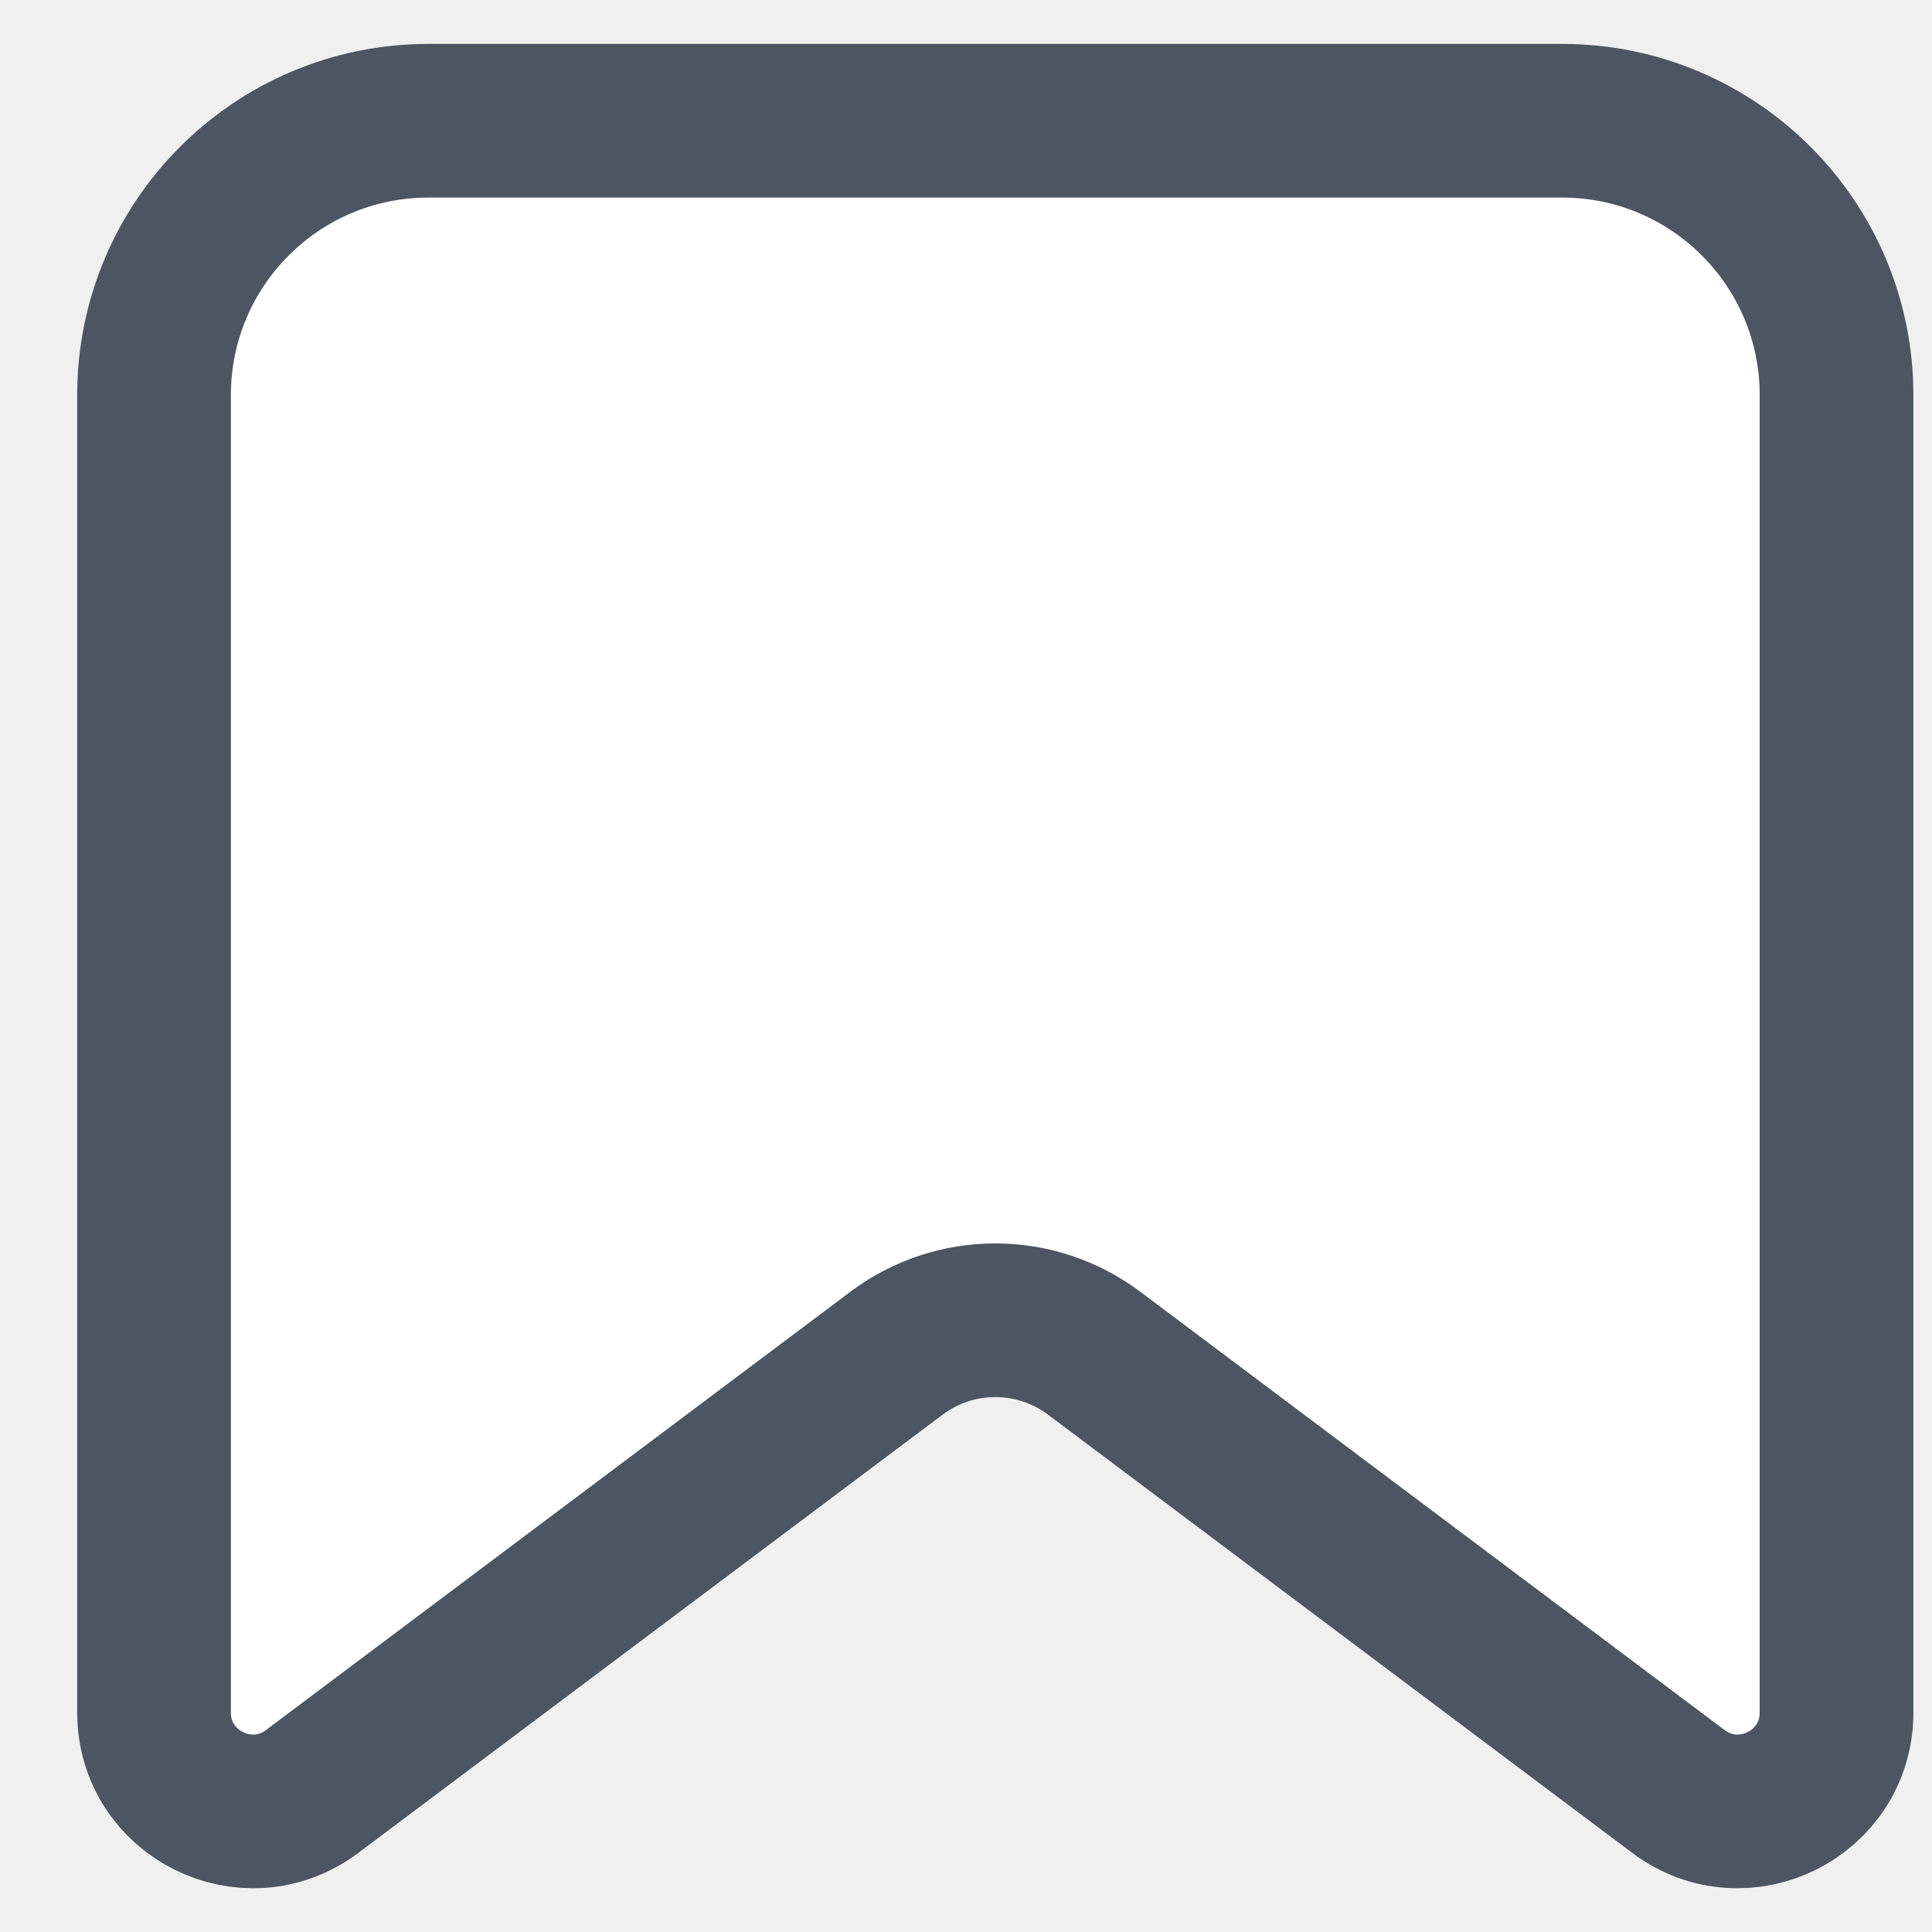
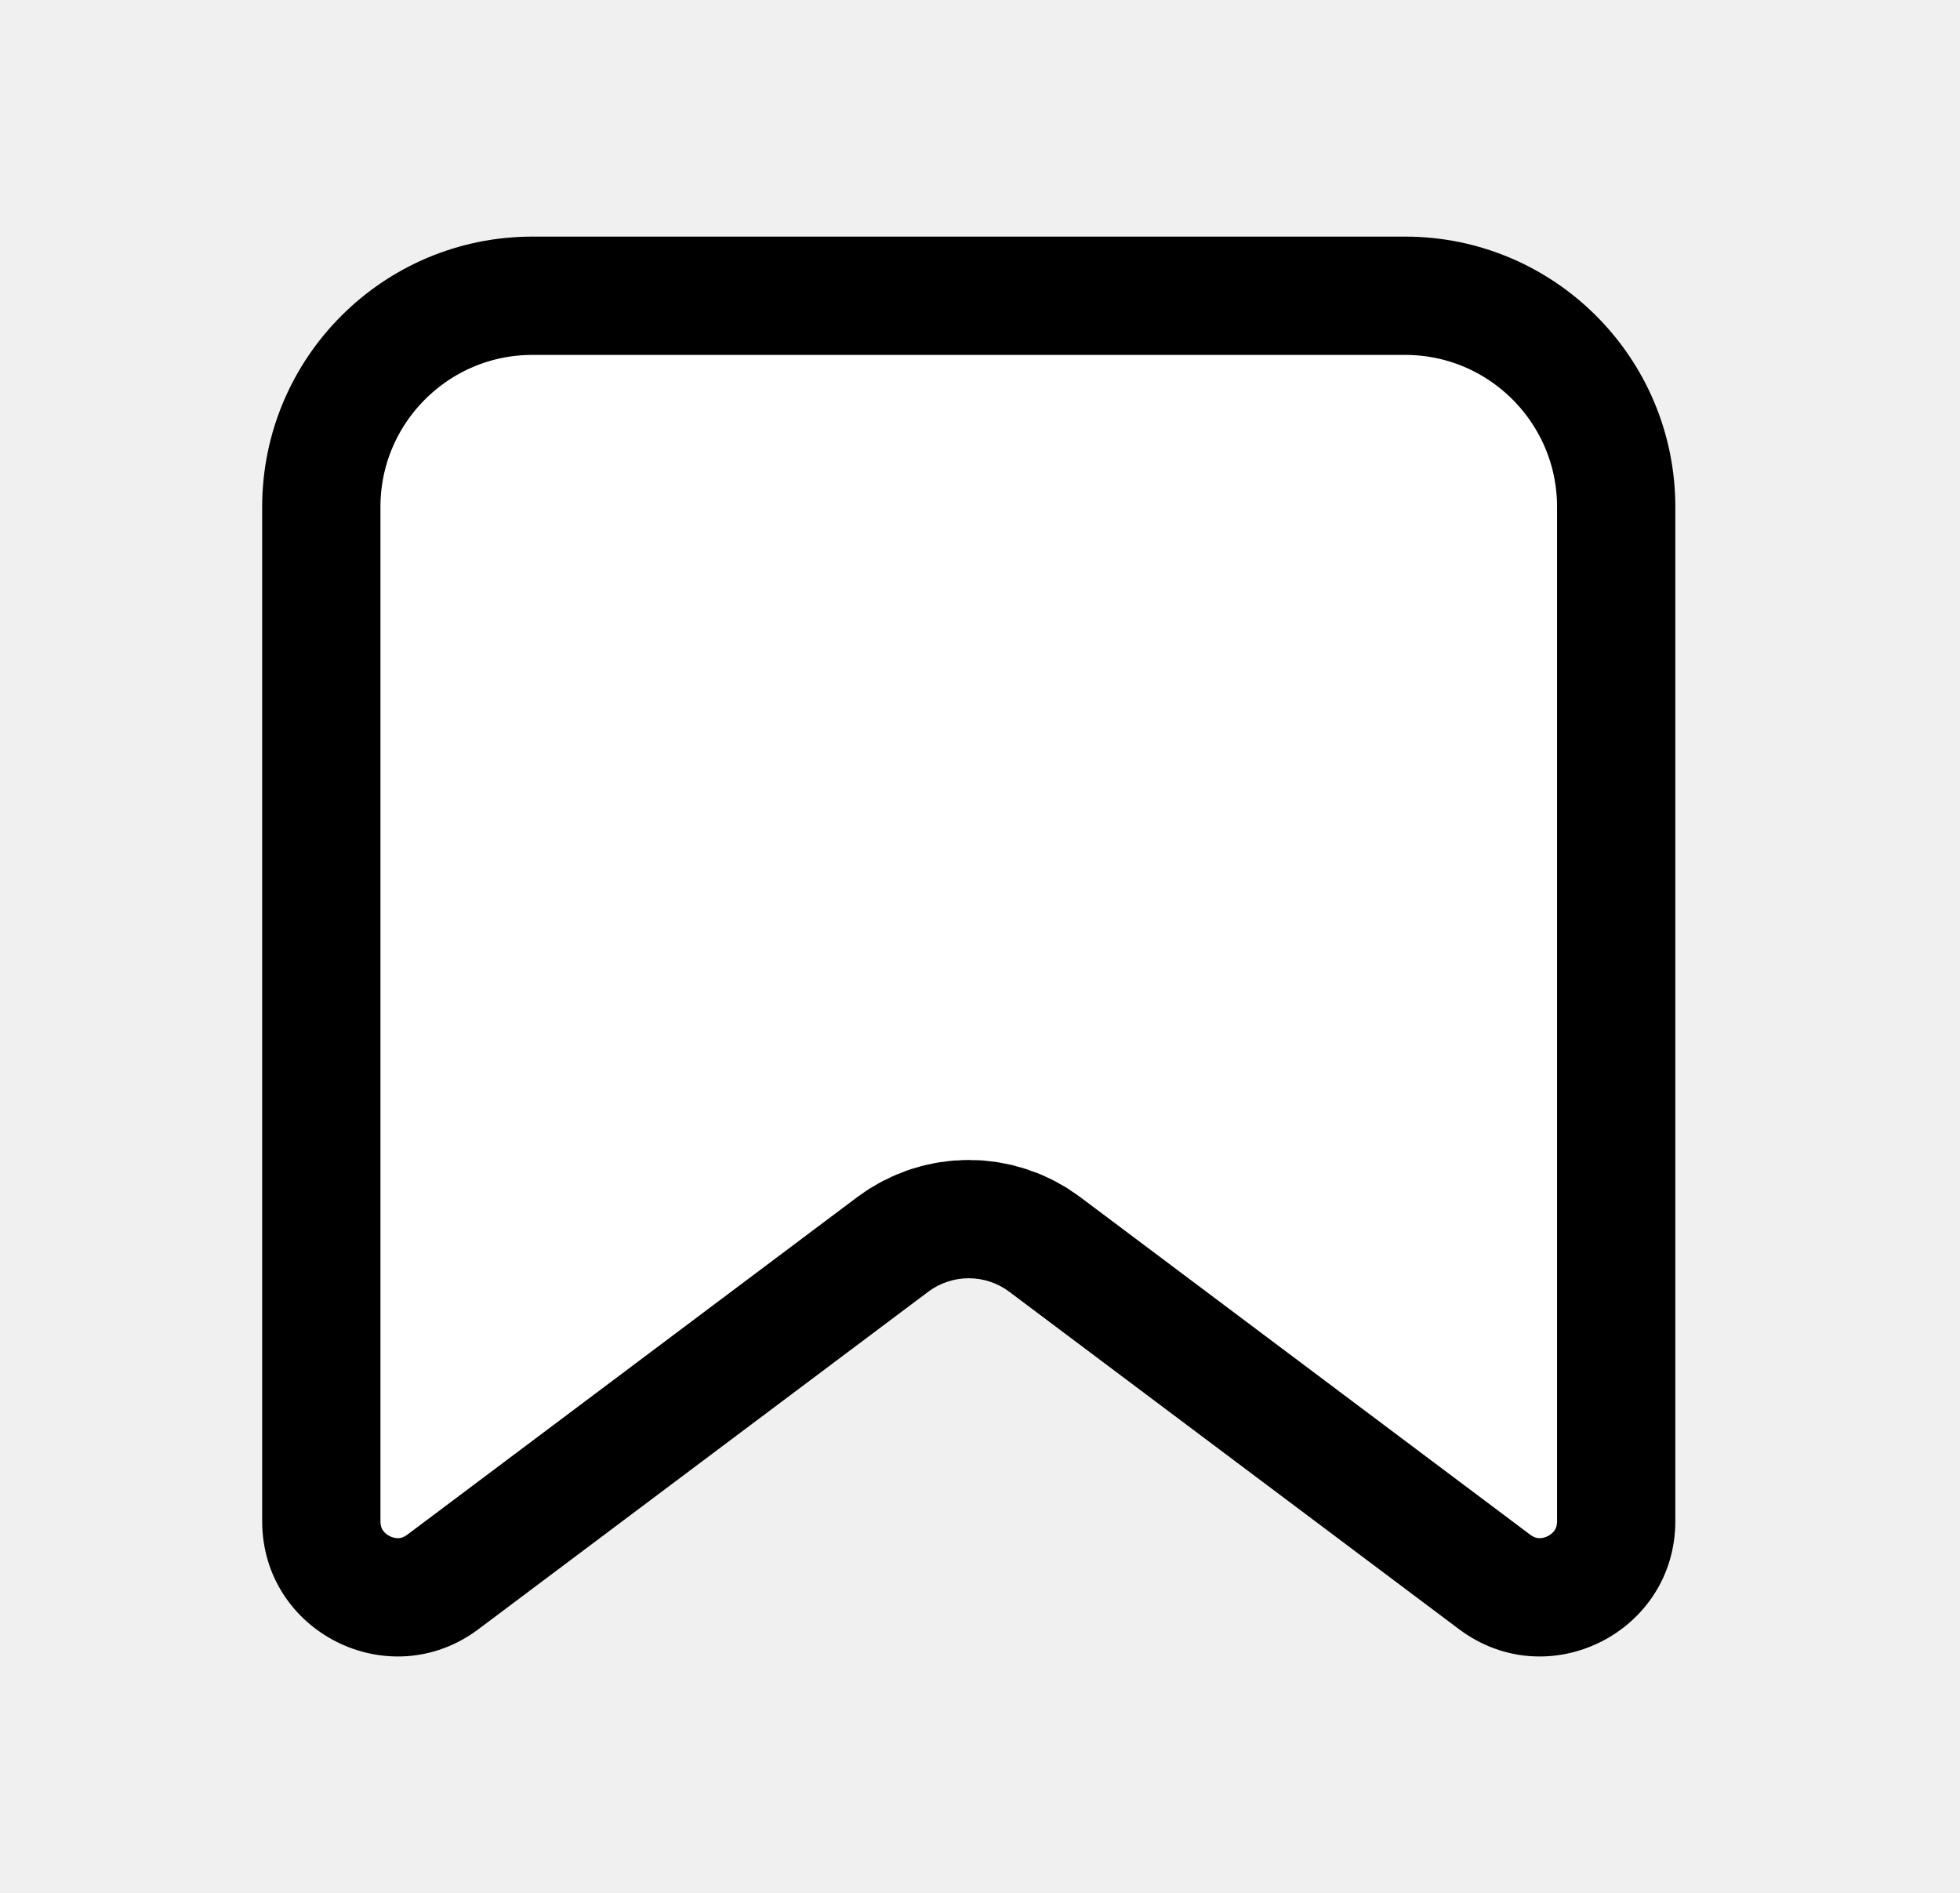
- <svg xmlns="http://www.w3.org/2000/svg" width="22" height="22" viewBox="0 0 22 22" fill="none">
-   <path fill-rule="evenodd" clip-rule="evenodd" d="M1.754 4.5C1.754 2.774 3.153 1.375 4.879 1.375H17.788C19.514 1.375 20.913 2.774 20.913 4.5V19.5C20.913 20.427 19.855 20.956 19.113 20.4L12.459 15.409C11.792 14.909 10.875 14.909 10.209 15.409L3.554 20.4C2.812 20.956 1.754 20.427 1.754 19.5V4.5Z" stroke="#4C5561" stroke-width="1.75" fill="white" />
+ <svg xmlns="http://www.w3.org/2000/svg" width="29" height="28" viewBox="0 0 29 28" fill="none">
+   <mask id="path-1-inside-1_623_12322" fill="white">
+     <path d="M3.879 7.5C3.879 5.291 5.67 3.5 7.879 3.5H20.788C22.997 3.5 24.788 5.291 24.788 7.5V22.5C24.788 24.148 22.907 25.089 21.588 24.1L14.934 19.109C14.578 18.842 14.089 18.842 13.733 19.109L7.079 24.1C5.76 25.089 3.879 24.148 3.879 22.5V7.5Z" />
+   </mask>
+   <path d="M3.879 7.5C3.879 5.291 5.67 3.5 7.879 3.5H20.788C22.997 3.5 24.788 5.291 24.788 7.5V22.5C24.788 24.148 22.907 25.089 21.588 24.1L14.934 19.109C14.578 18.842 14.089 18.842 13.733 19.109L7.079 24.1C5.76 25.089 3.879 24.148 3.879 22.5V7.5Z" stroke="#000" stroke-width="3.5" mask="url(#path-1-inside-1_623_12322)" fill="white" />
</svg>
